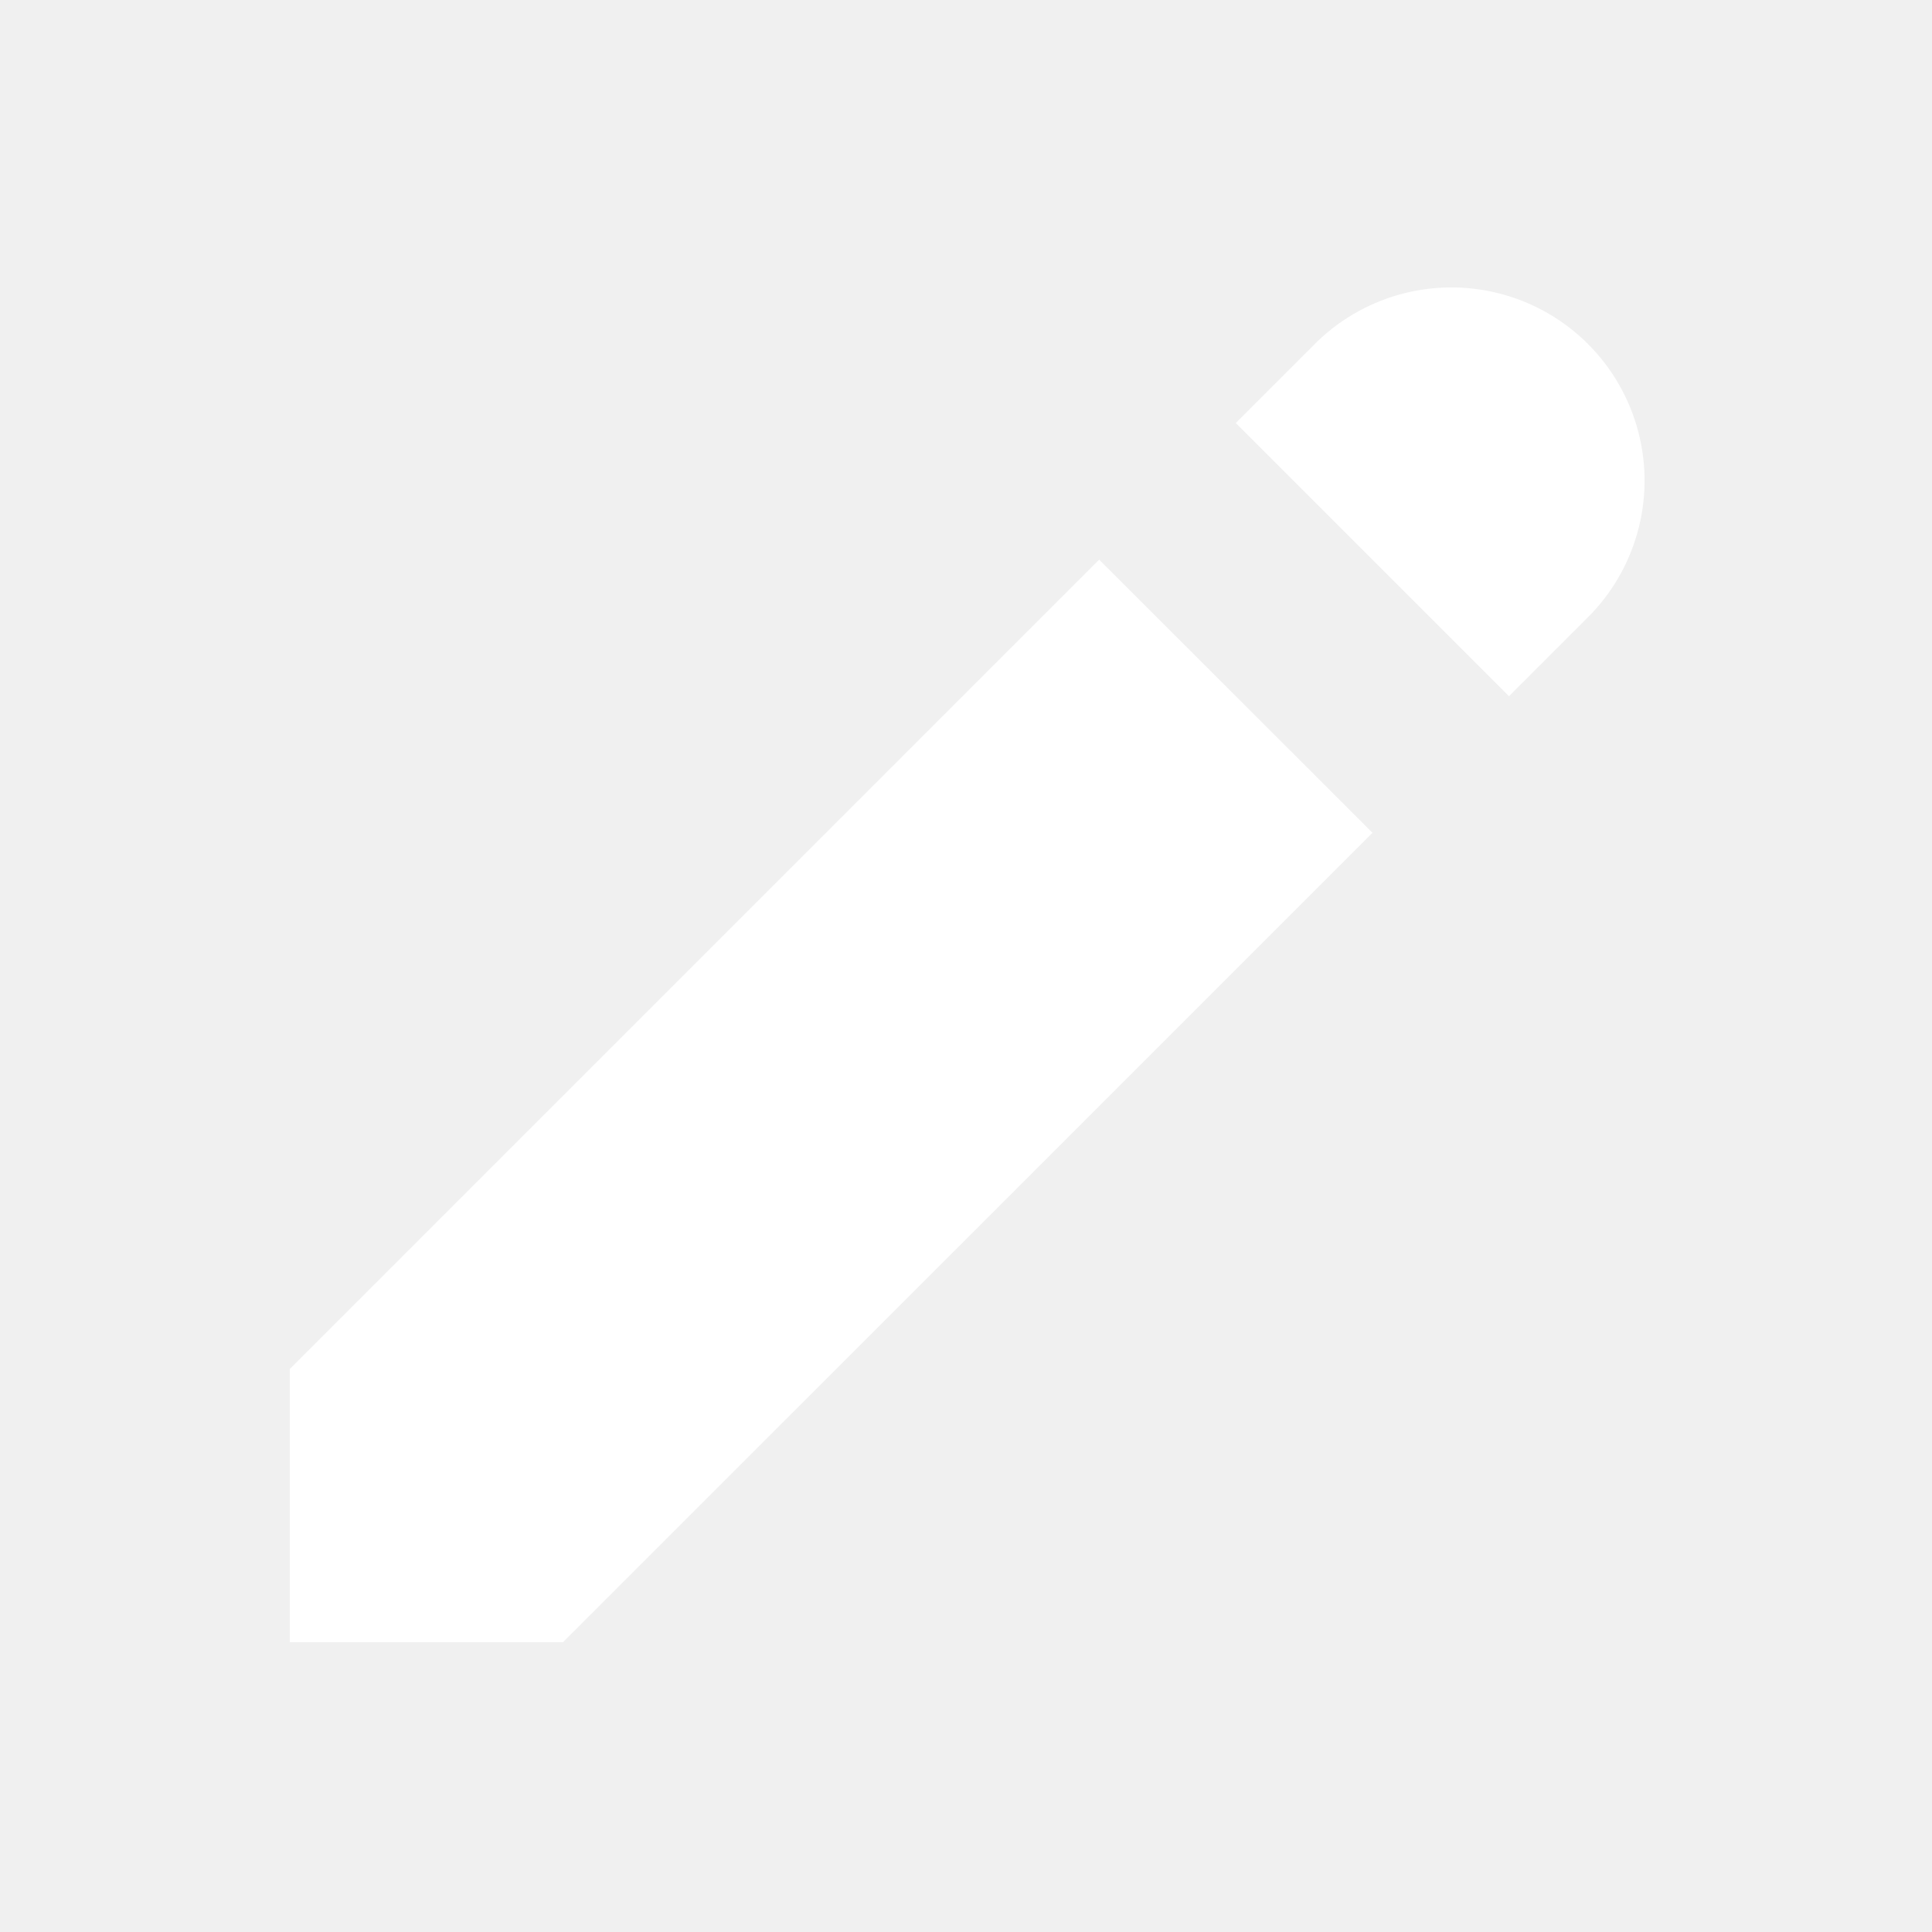
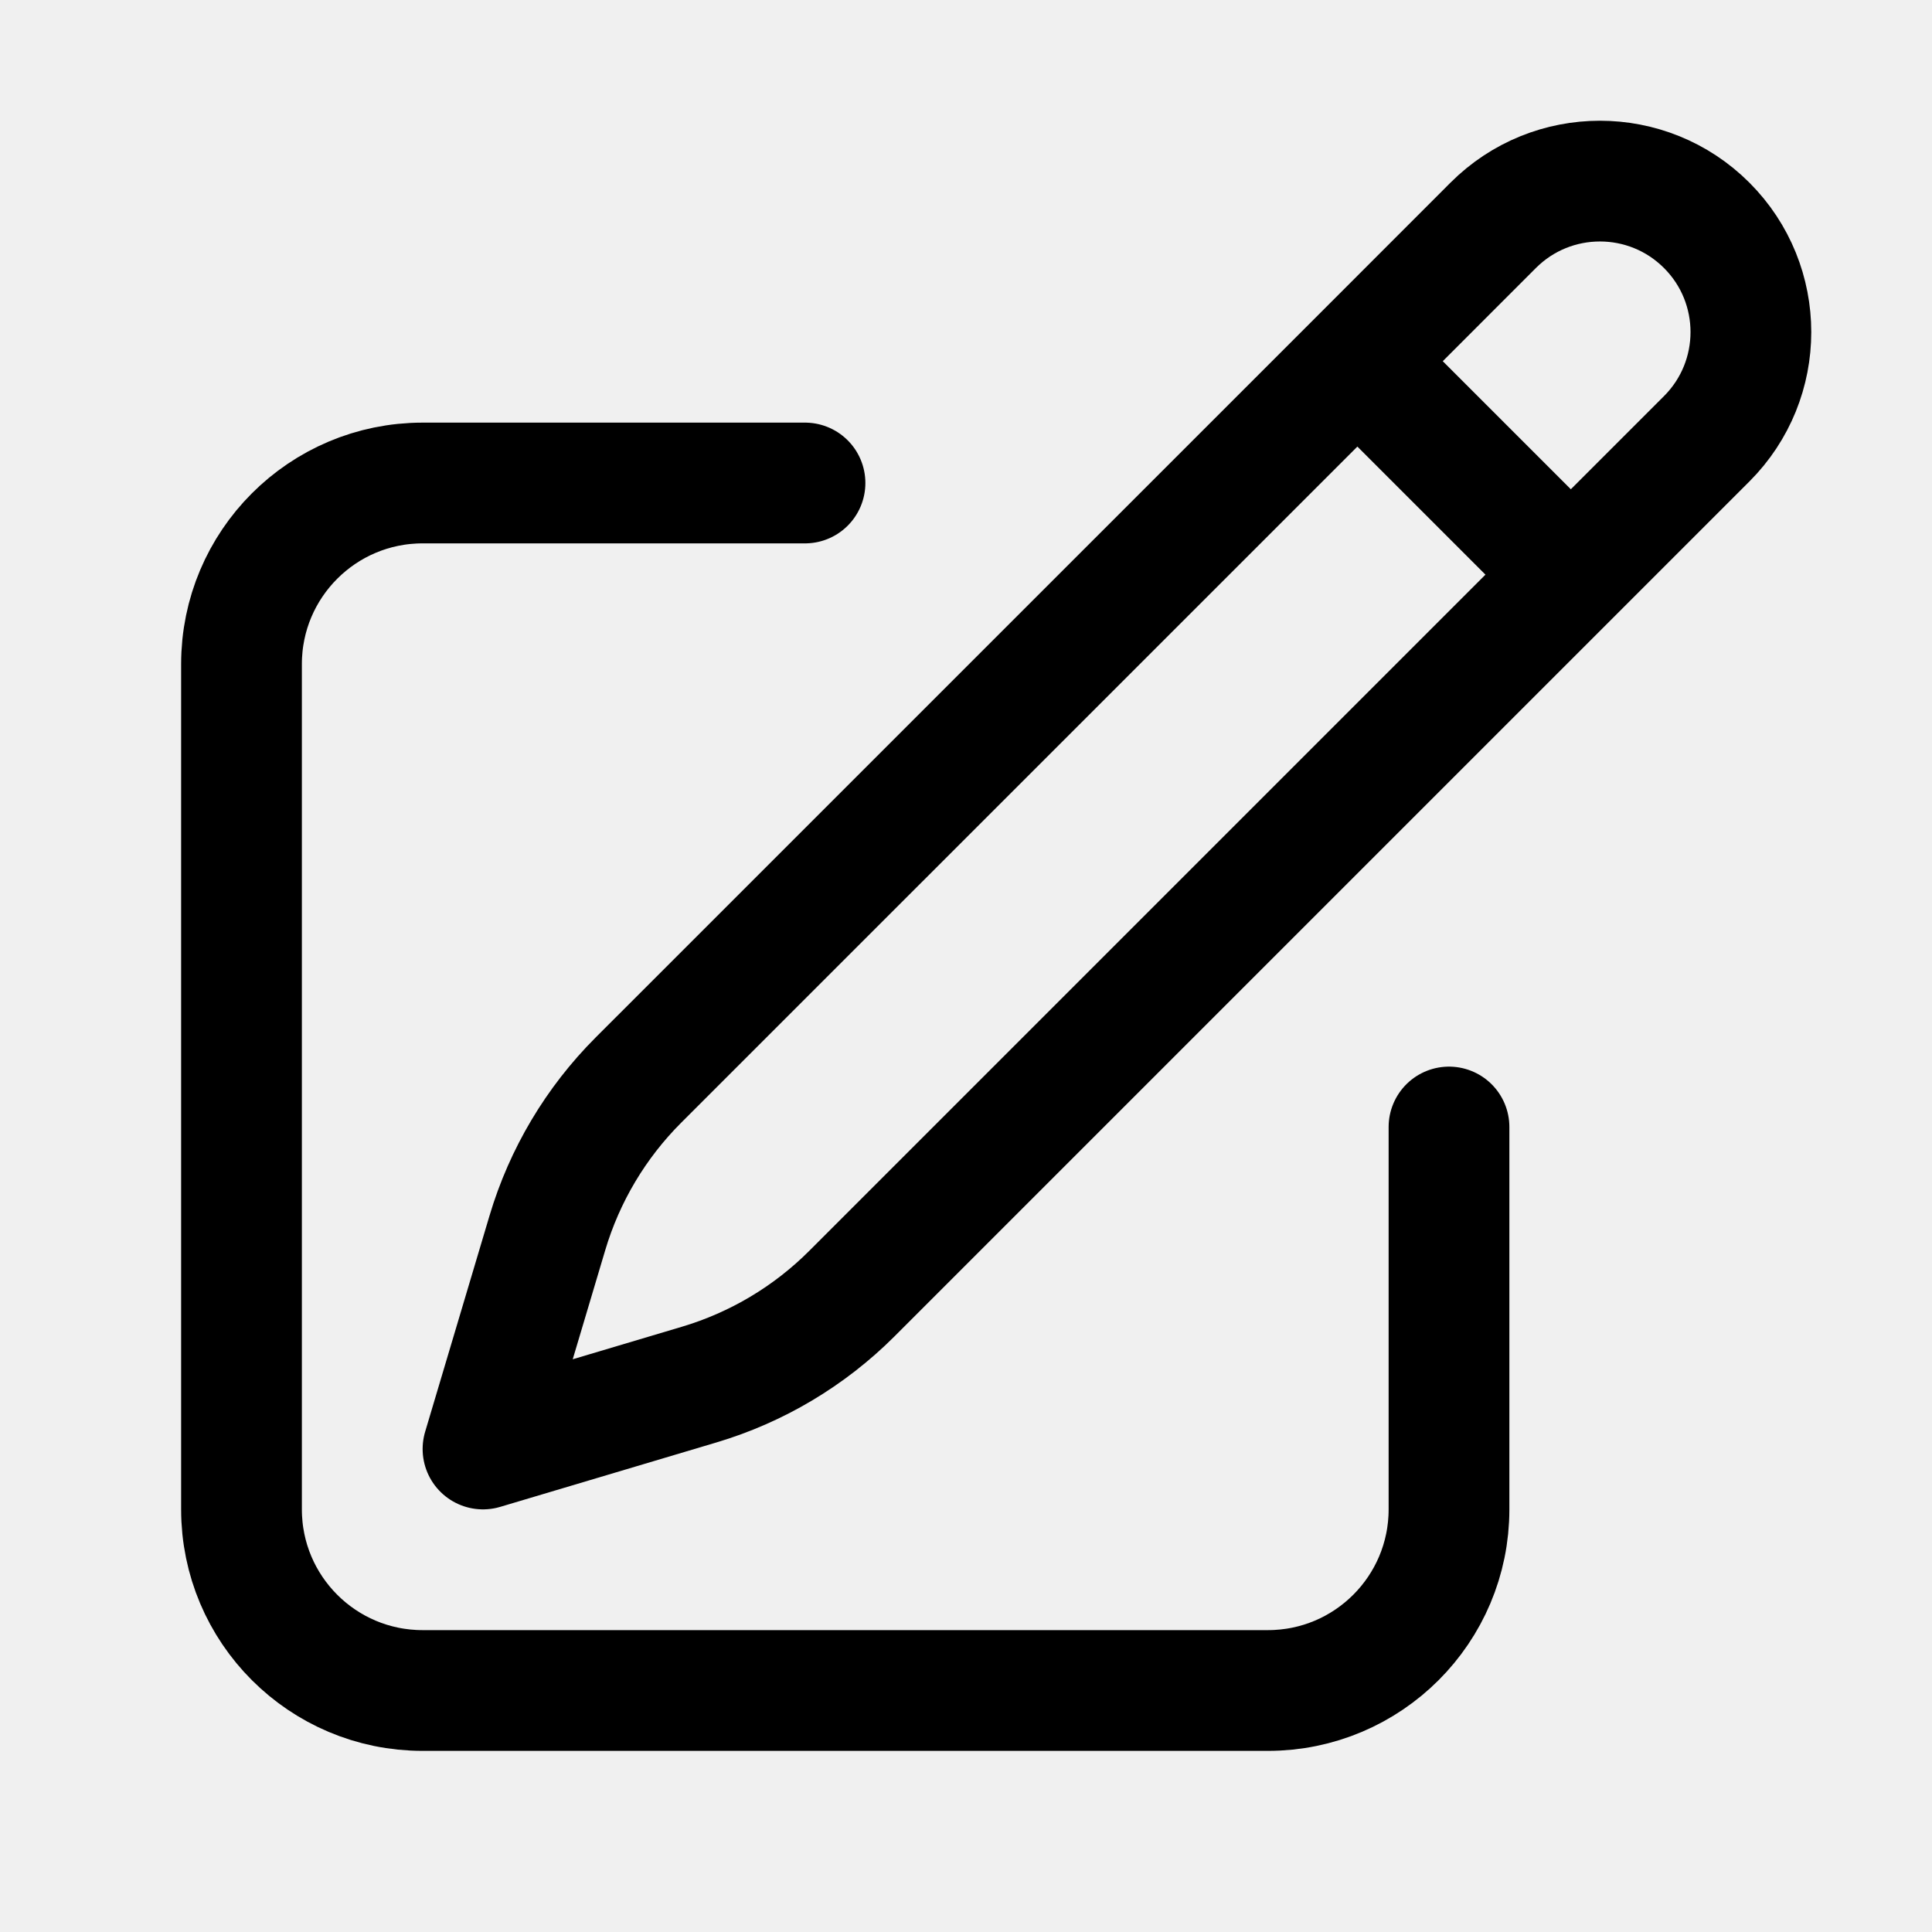
- <svg xmlns="http://www.w3.org/2000/svg" className="h-4 w-4 text-white" viewBox="0 0 20 20" fill="#fff">
-   <path d="M13.586 3.586a2 2 0 112.828 2.828l-.793.793-2.828-2.828.793-.793zM11.379 5.793L3 14.172V17h2.828l8.38-8.379-2.83-2.828z" />
+ <svg xmlns="http://www.w3.org/2000/svg" fill="none" viewBox="0 0 24 24" stroke-width="1.5" stroke="currentColor" class="w-6 h-6">
+   <path stroke-linecap="round" stroke-linejoin="round" d="M16.862 4.487l1.687-1.688a1.875 1.875 0 112.652 2.652L10.582 16.07a4.5 4.5 0 01-1.897 1.13L6 18l.8-2.685a4.5 4.5 0 011.13-1.897l8.932-8.931zm0 0L19.5 7.125M18 14v4.75A2.25 2.25 0 0115.75 21H5.25A2.25 2.25 0 013 18.75V8.25A2.25 2.25 0 015.25 6H10" />
</svg>
